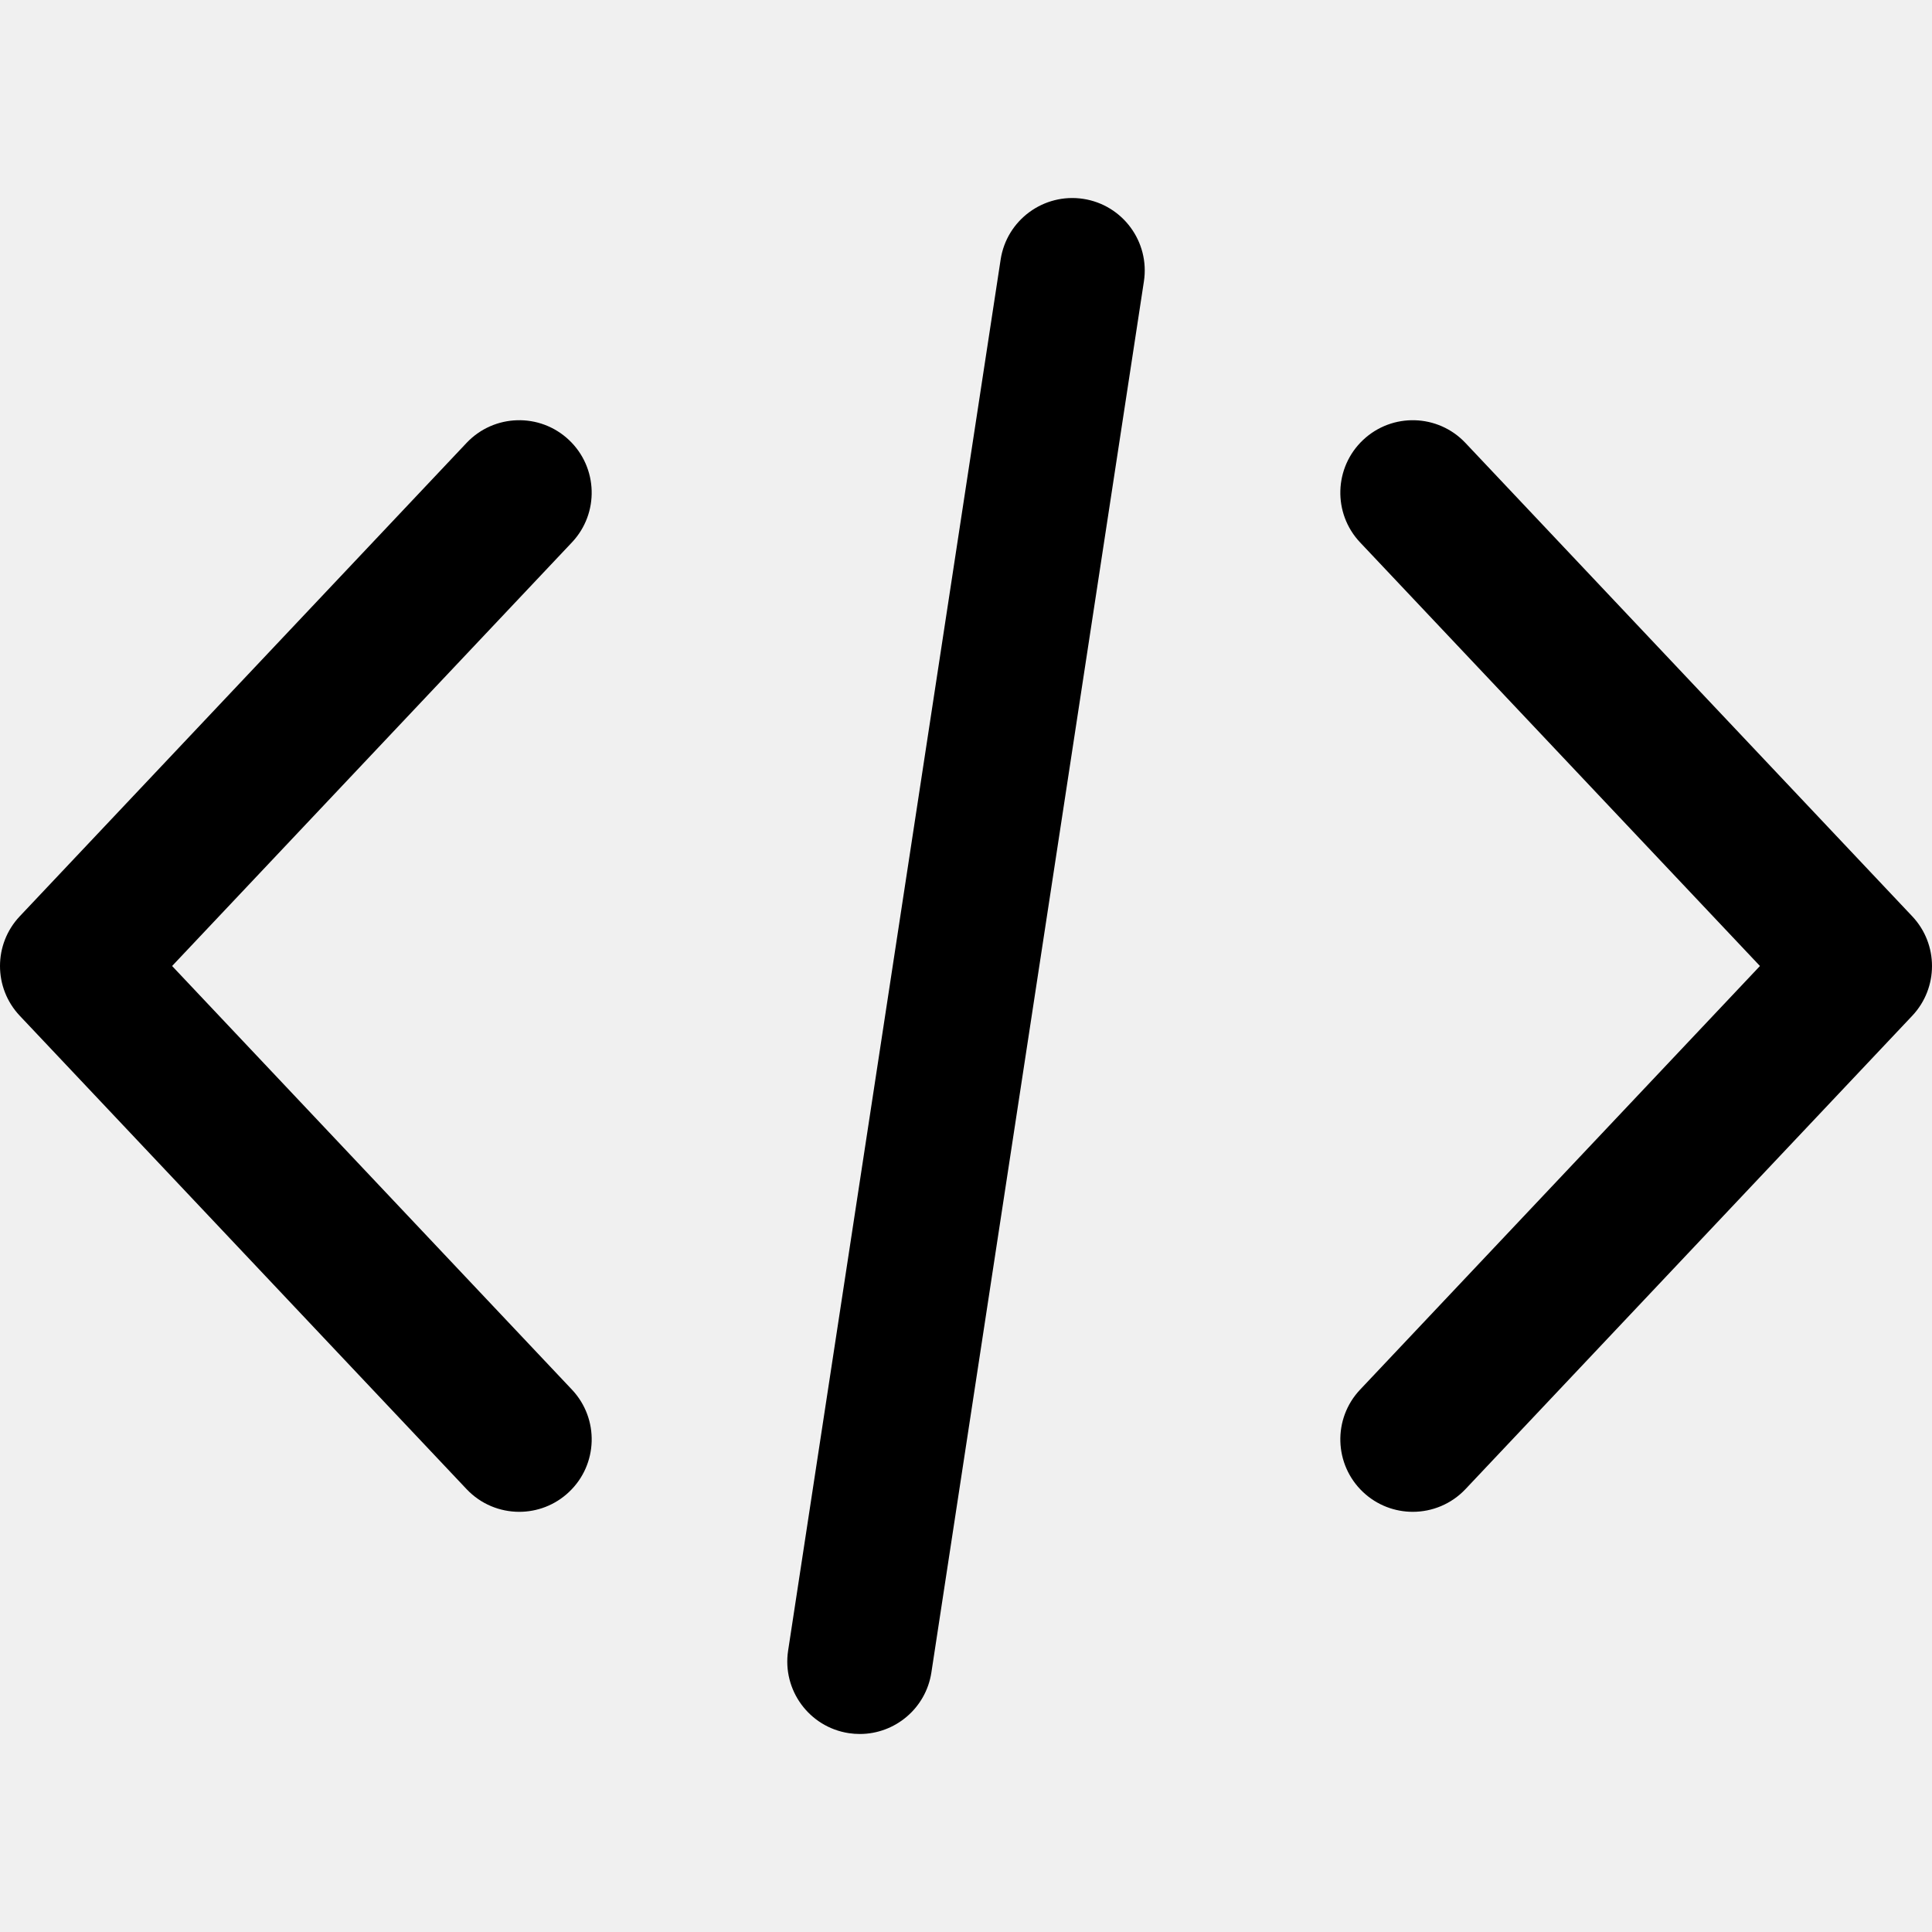
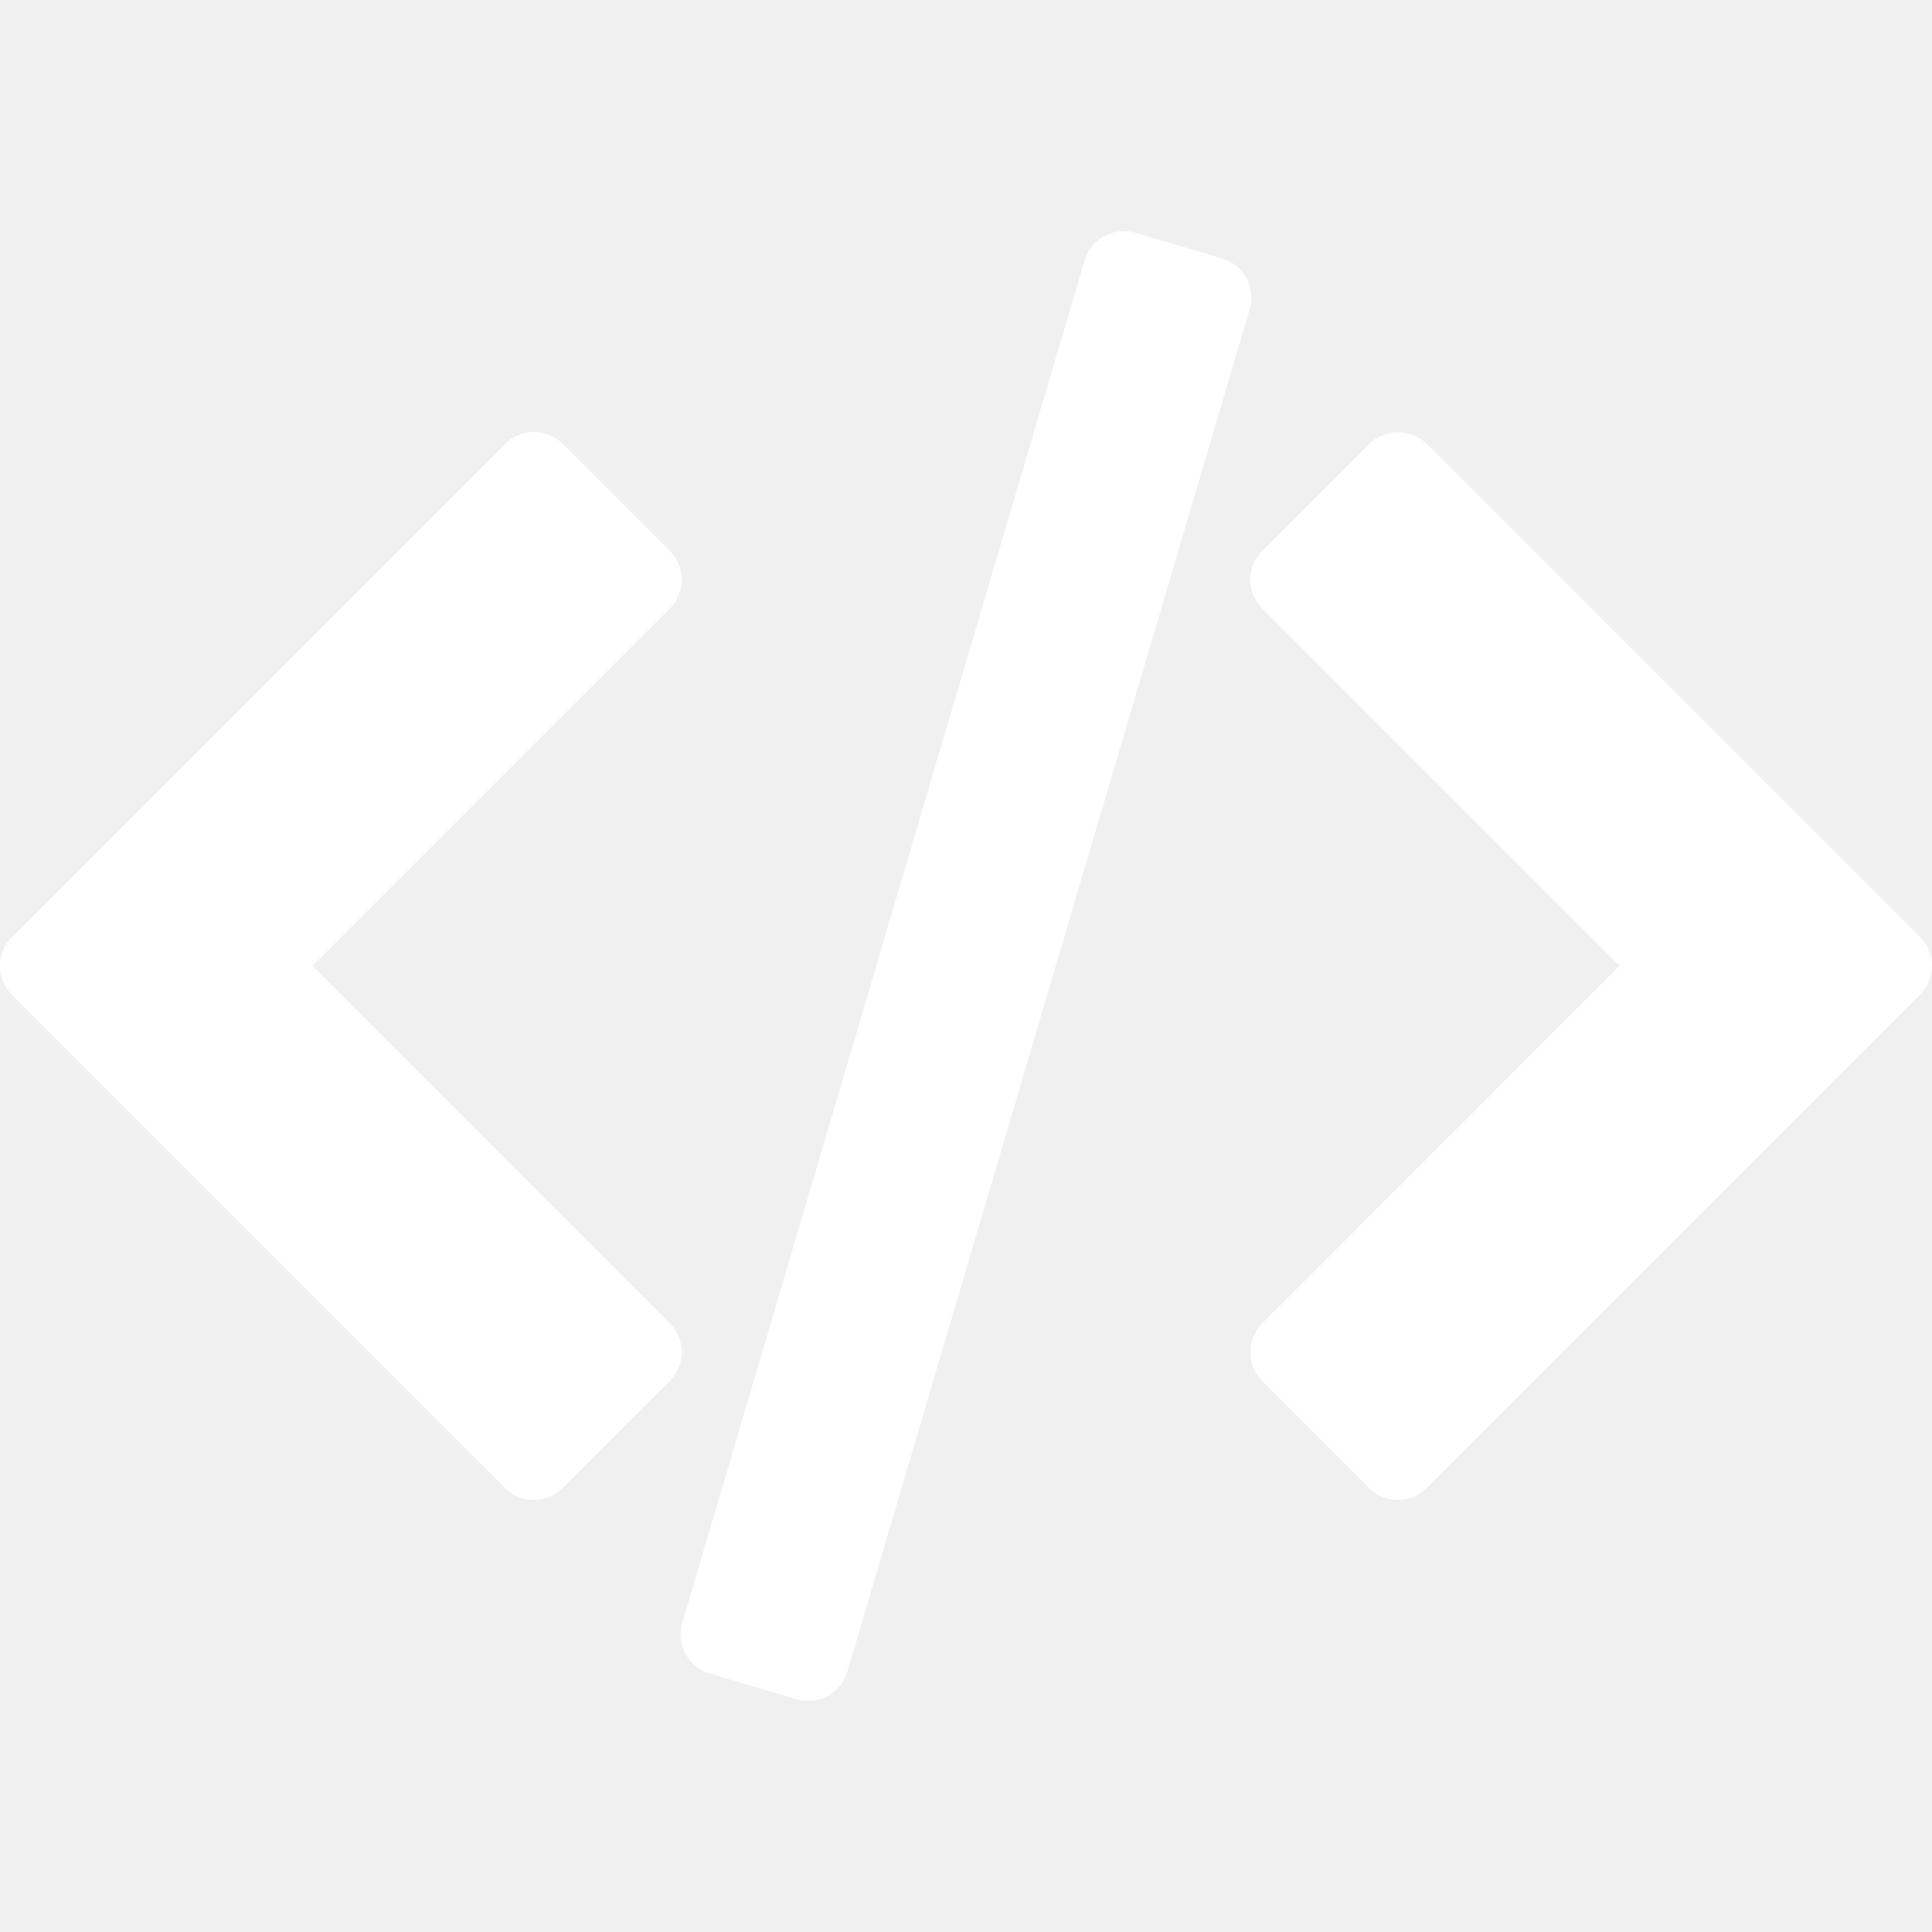
- <svg xmlns="http://www.w3.org/2000/svg" version="1.1" id="Capa_1" x="0px" y="0px" viewBox="0 0 511.997 511.997" style="enable-background:new 0 0 511.997 511.997;" xml:space="preserve">
+ <svg xmlns="http://www.w3.org/2000/svg" version="1.1" width="512" height="512" x="0" y="0" viewBox="0 0 94.504 94.504" style="enable-background:new 0 0 512 512" xml:space="preserve" class="">
  <g>
    <g>
-       <path d="M506.76,242.828l-118.4-125.44c-7.277-7.718-19.424-8.07-27.142-0.787c-7.706,7.277-8.064,19.43-0.781,27.142    l105.965,112.256L360.437,368.268c-7.283,7.712-6.925,19.859,0.781,27.142c3.712,3.501,8.454,5.235,13.178,5.235    c5.101,0,10.195-2.022,13.965-6.01l118.4-125.446C513.742,261.785,513.742,250.226,506.76,242.828z" />
+       <g>
+         <path d="M93.918,45.833L69.799,21.714c-0.75-0.75-2.077-0.75-2.827,0l-5.229,5.229c-0.781,0.781-0.781,2.047,0,2.828    l17.477,17.475L61.744,64.724c-0.781,0.781-0.781,2.047,0,2.828l5.229,5.229c0.375,0.375,0.884,0.587,1.414,0.587    c0.529,0,1.039-0.212,1.414-0.587l24.117-24.118C94.699,47.881,94.699,46.614,93.918,45.833z" fill="#ffffff" data-original="#000000" style="" />
+         <path d="M32.759,64.724L15.285,47.248l17.477-17.475c0.375-0.375,0.586-0.883,0.586-1.414c0-0.53-0.21-1.039-0.586-1.414    l-5.229-5.229c-0.375-0.375-0.884-0.586-1.414-0.586c-0.53,0-1.039,0.211-1.414,0.586L0.585,45.833    c-0.781,0.781-0.781,2.047,0,2.829L24.704,72.78c0.375,0.375,0.884,0.587,1.414,0.587c0.53,0,1.039-0.212,1.414-0.587l5.229-5.229    C33.542,66.771,33.542,65.505,32.759,64.724z" fill="#ffffff" data-original="#000000" style="" />
+         <path d="M60.967,13.6c-0.254-0.466-0.682-0.812-1.19-0.962l-4.239-1.251c-1.058-0.314-2.172,0.293-2.484,1.352L33.375,79.382    c-0.15,0.509-0.092,1.056,0.161,1.521c0.253,0.467,0.682,0.812,1.19,0.963l4.239,1.251c0.189,0.056,0.38,0.083,0.567,0.083    c0.863,0,1.66-0.564,1.917-1.435l19.679-66.644C61.278,14.612,61.221,14.065,60.967,13.6z" fill="#ffffff" data-original="#000000" style="" />
+       </g>
    </g>
+     <g>
+ </g>
+     <g>
+ </g>
+     <g>
+ </g>
+     <g>
+ </g>
+     <g>
+ </g>
+     <g>
+ </g>
+     <g>
+ </g>
+     <g>
+ </g>
+     <g>
+ </g>
+     <g>
+ </g>
+     <g>
+ </g>
+     <g>
+ </g>
+     <g>
+ </g>
+     <g>
+ </g>
+     <g>
+ </g>
  </g>
-   <g>
-     <g>
-       <path d="M151.566,368.262L45.608,255.999l105.958-112.262c7.277-7.712,6.925-19.866-0.787-27.142    c-7.706-7.277-19.866-6.925-27.142,0.787l-118.4,125.44c-6.982,7.398-6.982,18.963,0,26.362L123.643,394.63    c3.776,4,8.864,6.016,13.965,6.016c4.723,0,9.466-1.741,13.171-5.242C158.498,388.127,158.843,375.974,151.566,368.262z" />
-     </g>
-   </g>
-   <g>
-     <g>
-       <path d="M287.061,52.697c-10.477-1.587-20.282,5.606-21.882,16.083l-56.32,368.64c-1.6,10.483,5.6,20.282,16.083,21.882    c0.986,0.147,1.958,0.218,2.925,0.218c9.325,0,17.504-6.803,18.957-16.301l56.32-368.64    C304.744,64.095,297.544,54.297,287.061,52.697z" />
-     </g>
-   </g>
-   <g>
- </g>
-   <g>
- </g>
-   <g>
- </g>
-   <g>
- </g>
-   <g>
- </g>
-   <g>
- </g>
-   <g>
- </g>
-   <g>
- </g>
-   <g>
- </g>
-   <g>
- </g>
-   <g>
- </g>
-   <g>
- </g>
-   <g>
- </g>
-   <g>
- </g>
-   <g>
- </g>
</svg>
